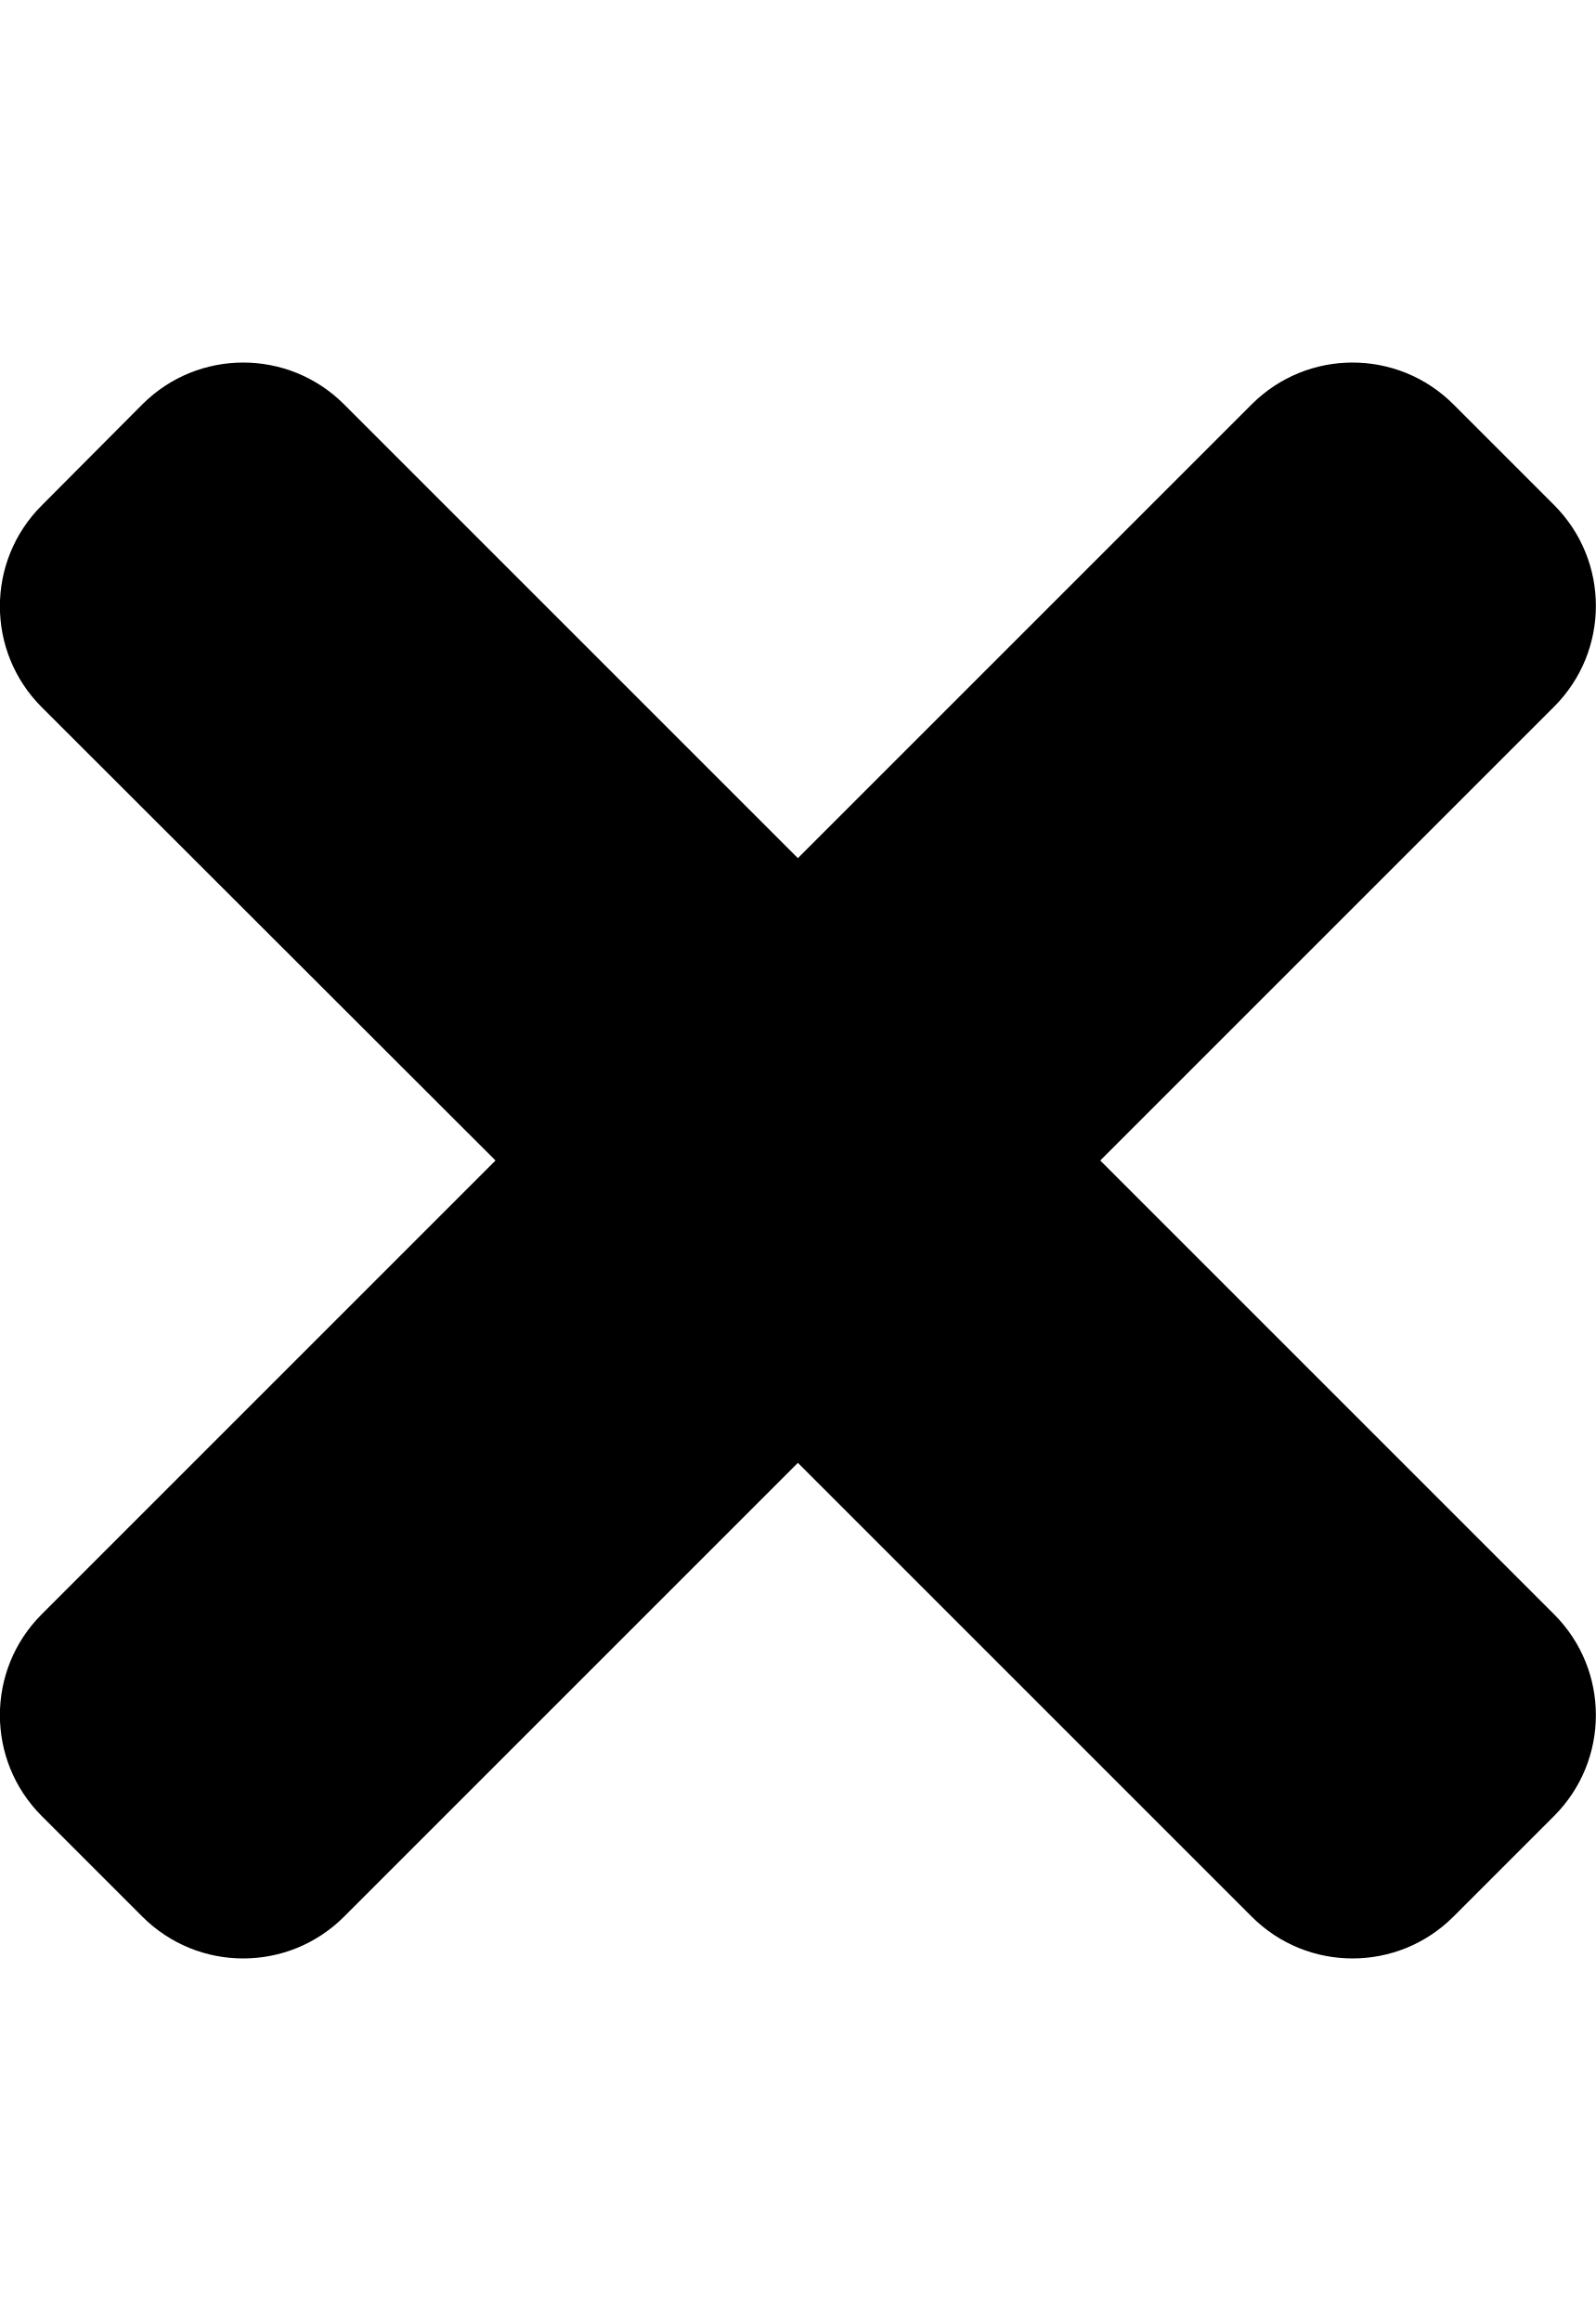
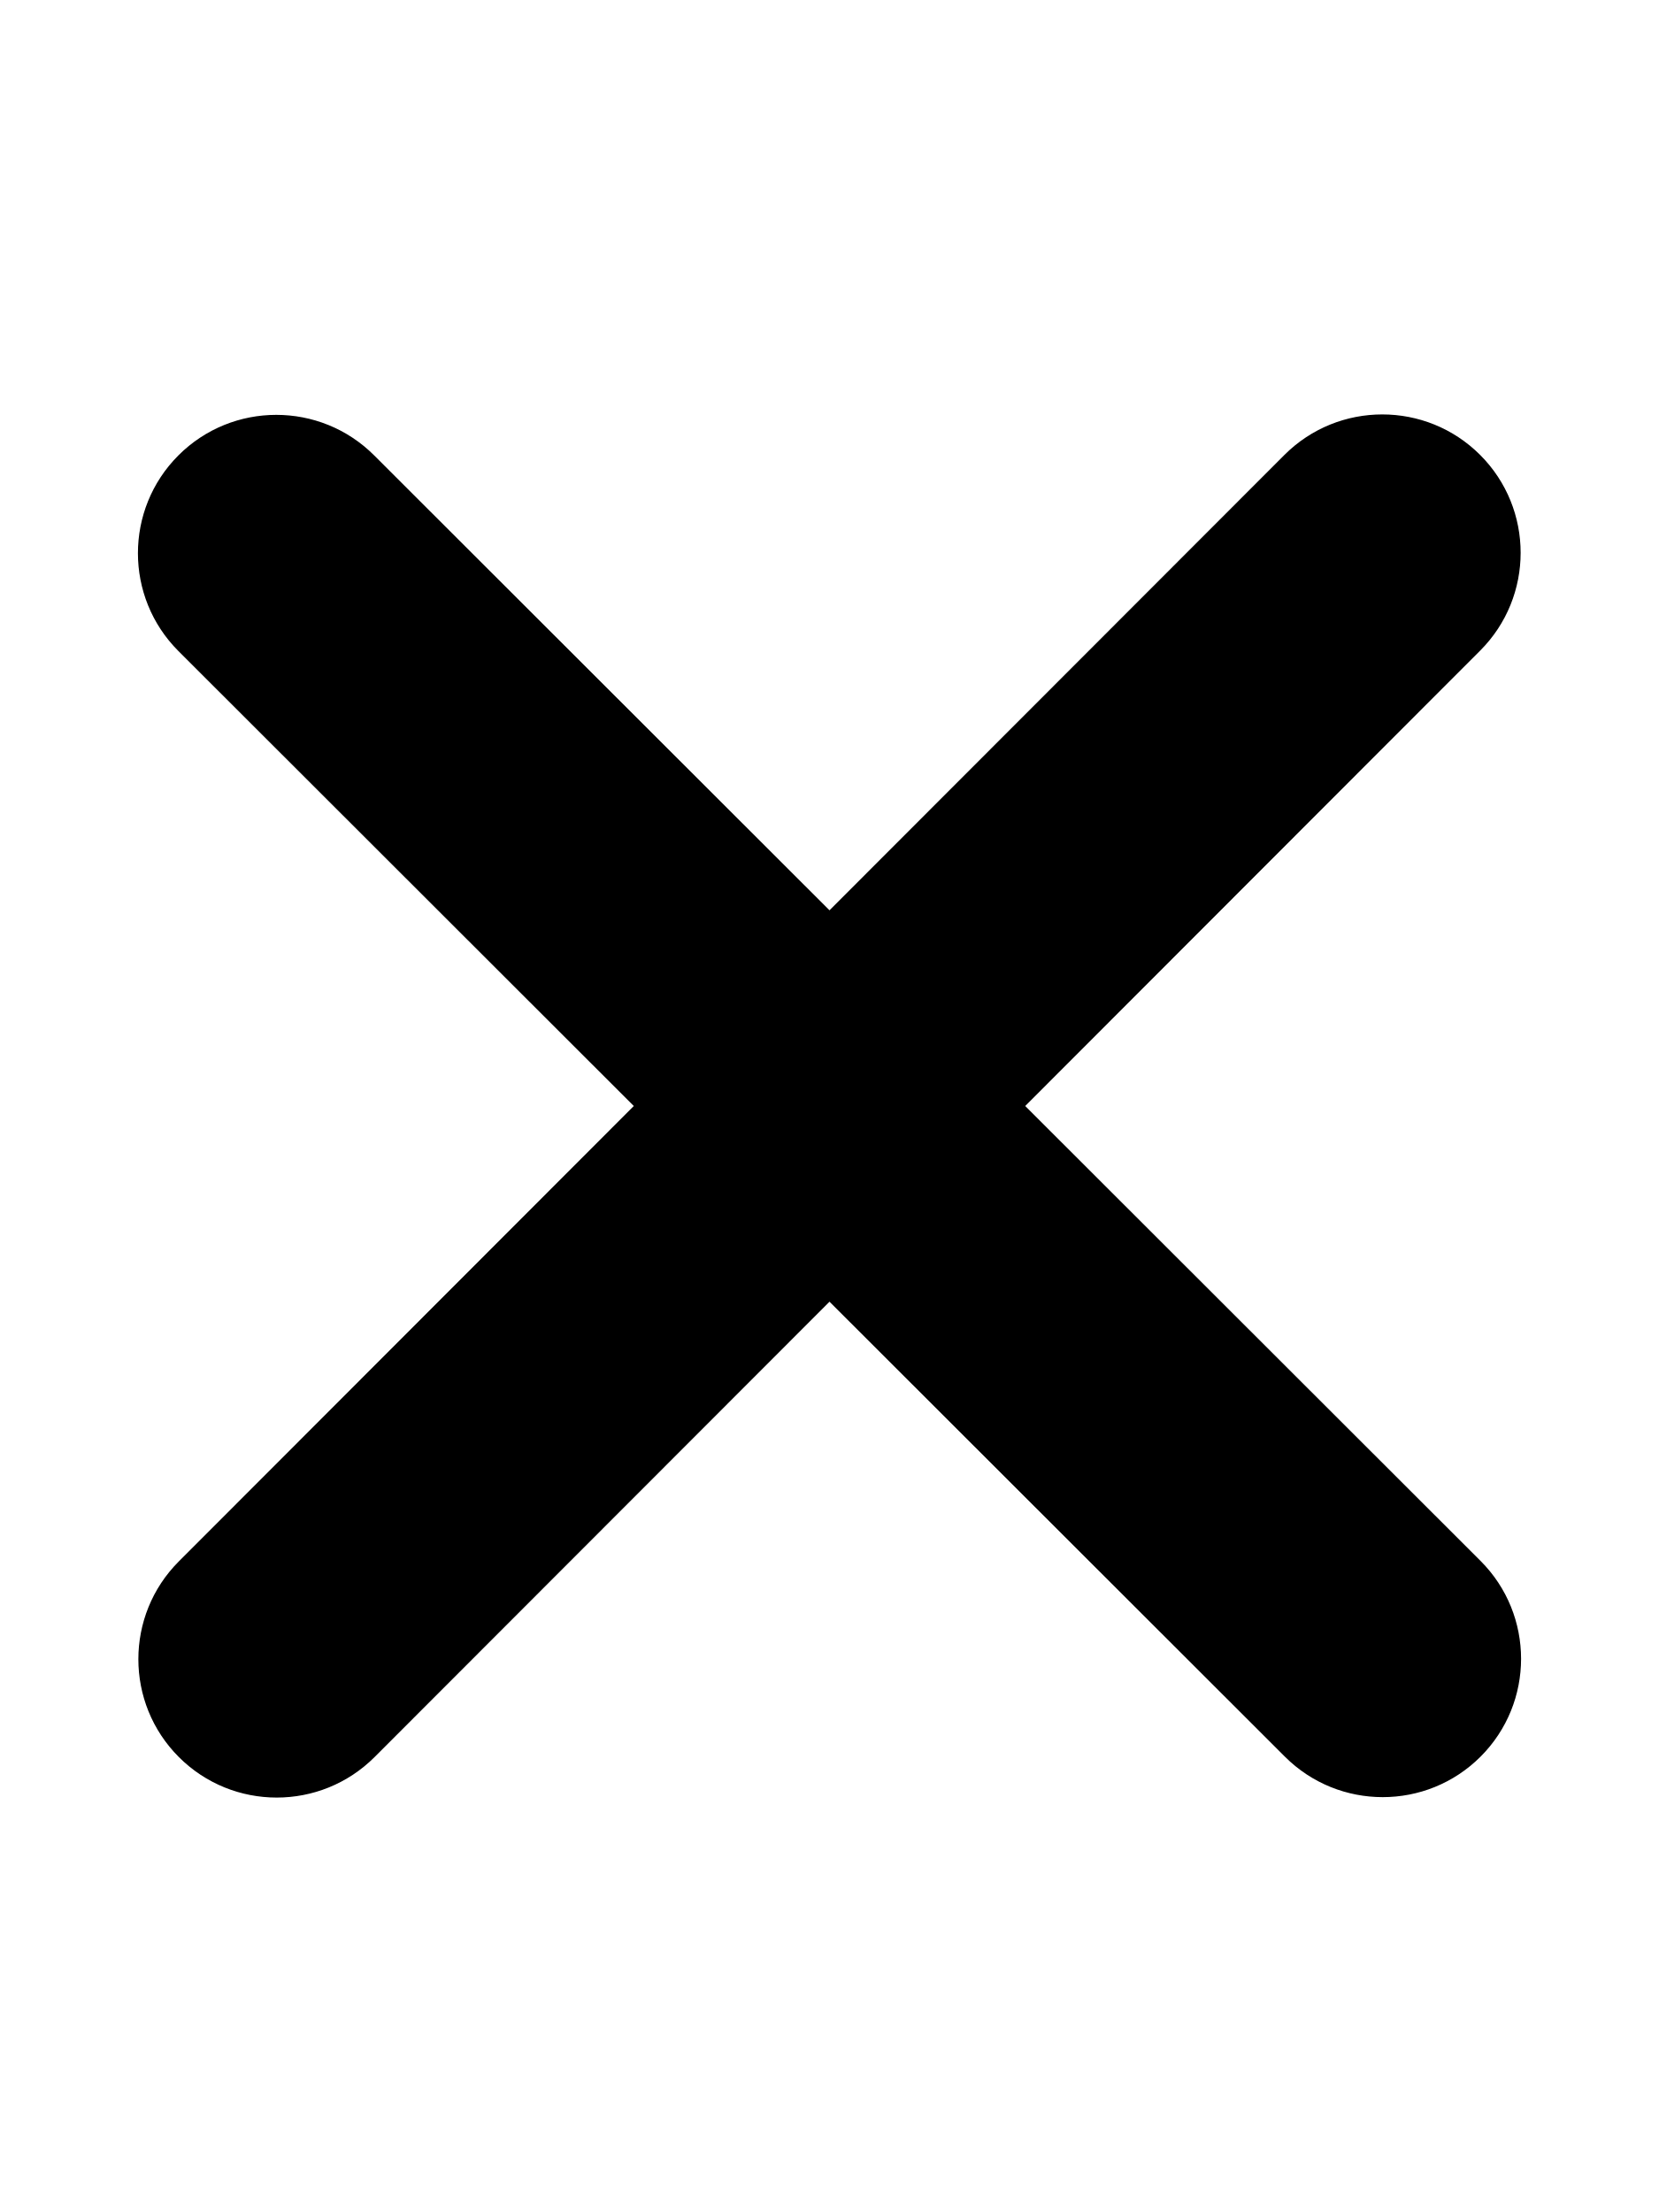
- <svg xmlns="http://www.w3.org/2000/svg" viewBox="0 0 352 512">
-   <path d="M242.7 256l100.1-100.1c12.3-12.3 12.3-32.2 0-44.5l-22.2-22.2c-12.3-12.3-32.2-12.3-44.5 0L176 189.3 75.9 89.2c-12.3-12.3-32.2-12.3-44.5 0L9.2 111.5c-12.3 12.3-12.3 32.2 0 44.5L109.3 256 9.2 356.1c-12.3 12.3-12.3 32.2 0 44.5l22.2 22.2c12.3 12.3 32.2 12.3 44.5 0L176 322.7l100.1 100.1c12.3 12.3 32.2 12.3 44.5 0l22.2-22.2c12.3-12.3 12.3-32.2 0-44.5L242.7 256z" />
+ <svg xmlns="http://www.w3.org/2000/svg" viewBox="0 0 384 512">
+   <path d="M342.6 150.6c12.5-12.5 12.5-32.8 0-45.3s-32.8-12.5-45.3 0L192 210.7 86.6 105.4c-12.5-12.5-32.8-12.5-45.3 0s-12.5 32.8 0 45.3L146.7 256 41.4 361.4c-12.5 12.5-12.5 32.8 0 45.3s32.8 12.5 45.3 0L192 301.3 297.4 406.6c12.5 12.5 32.8 12.5 45.3 0s12.5-32.8 0-45.3L237.3 256 342.6 150.6z" />
</svg>
